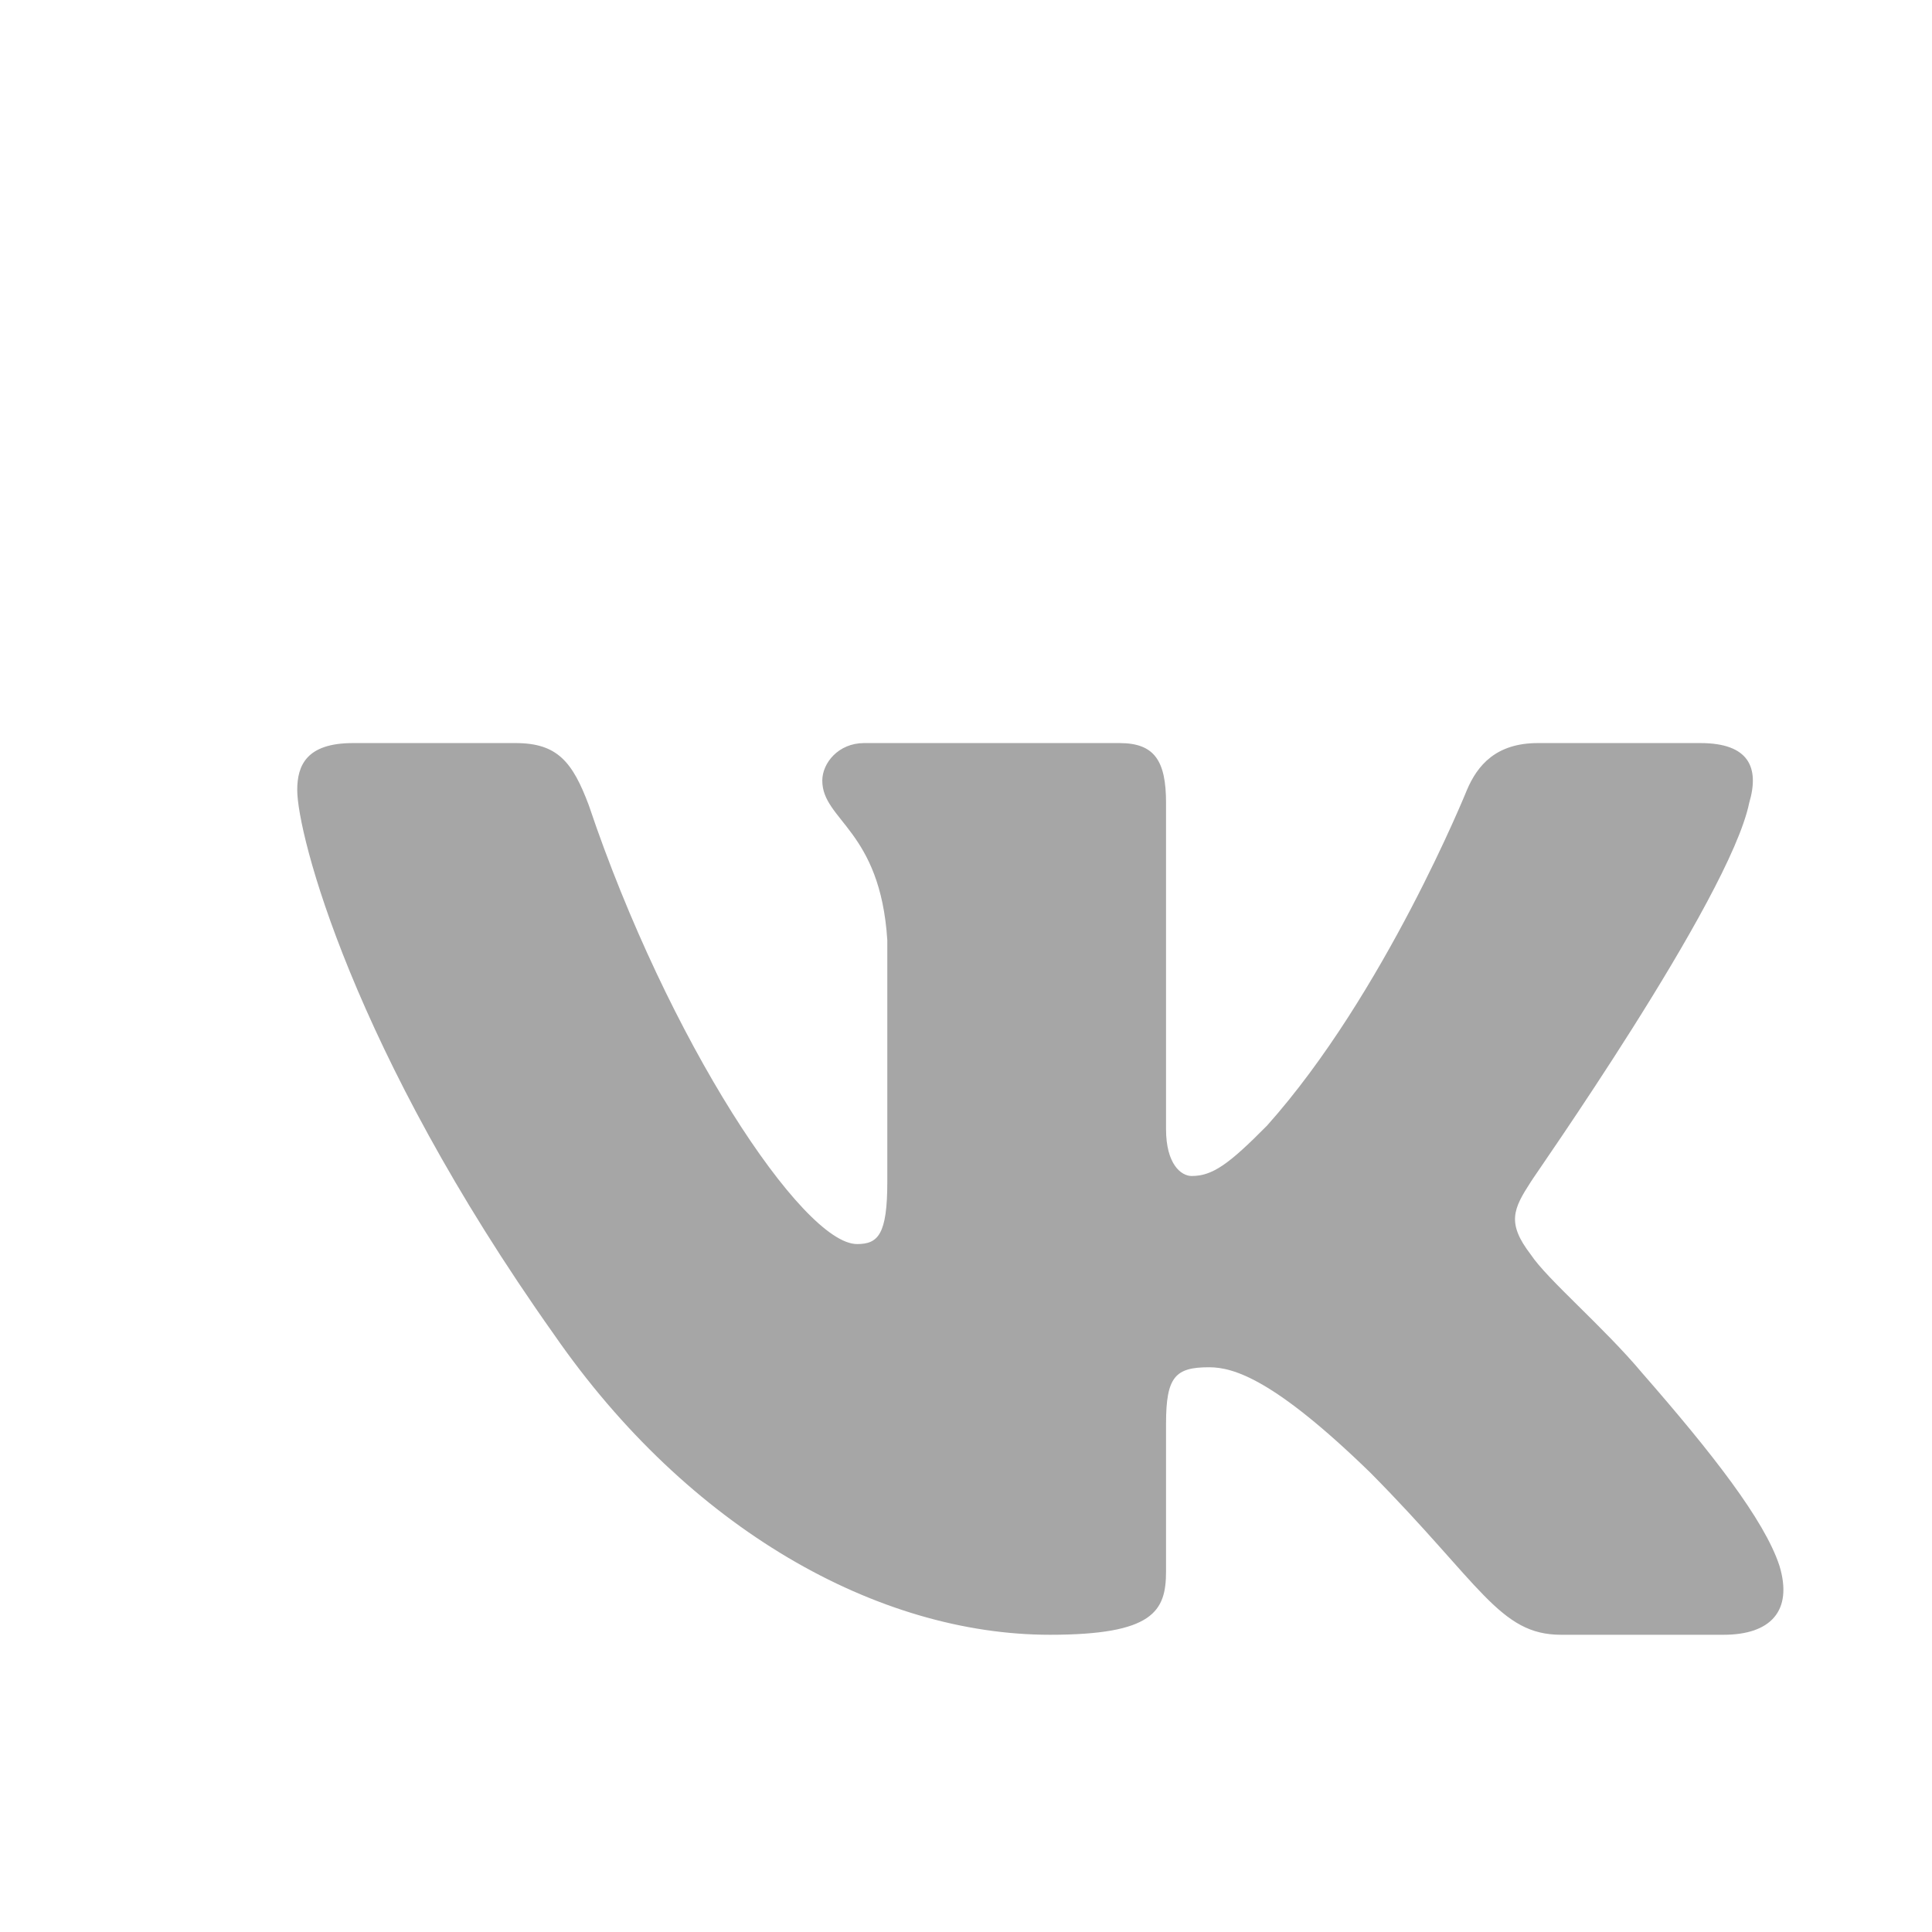
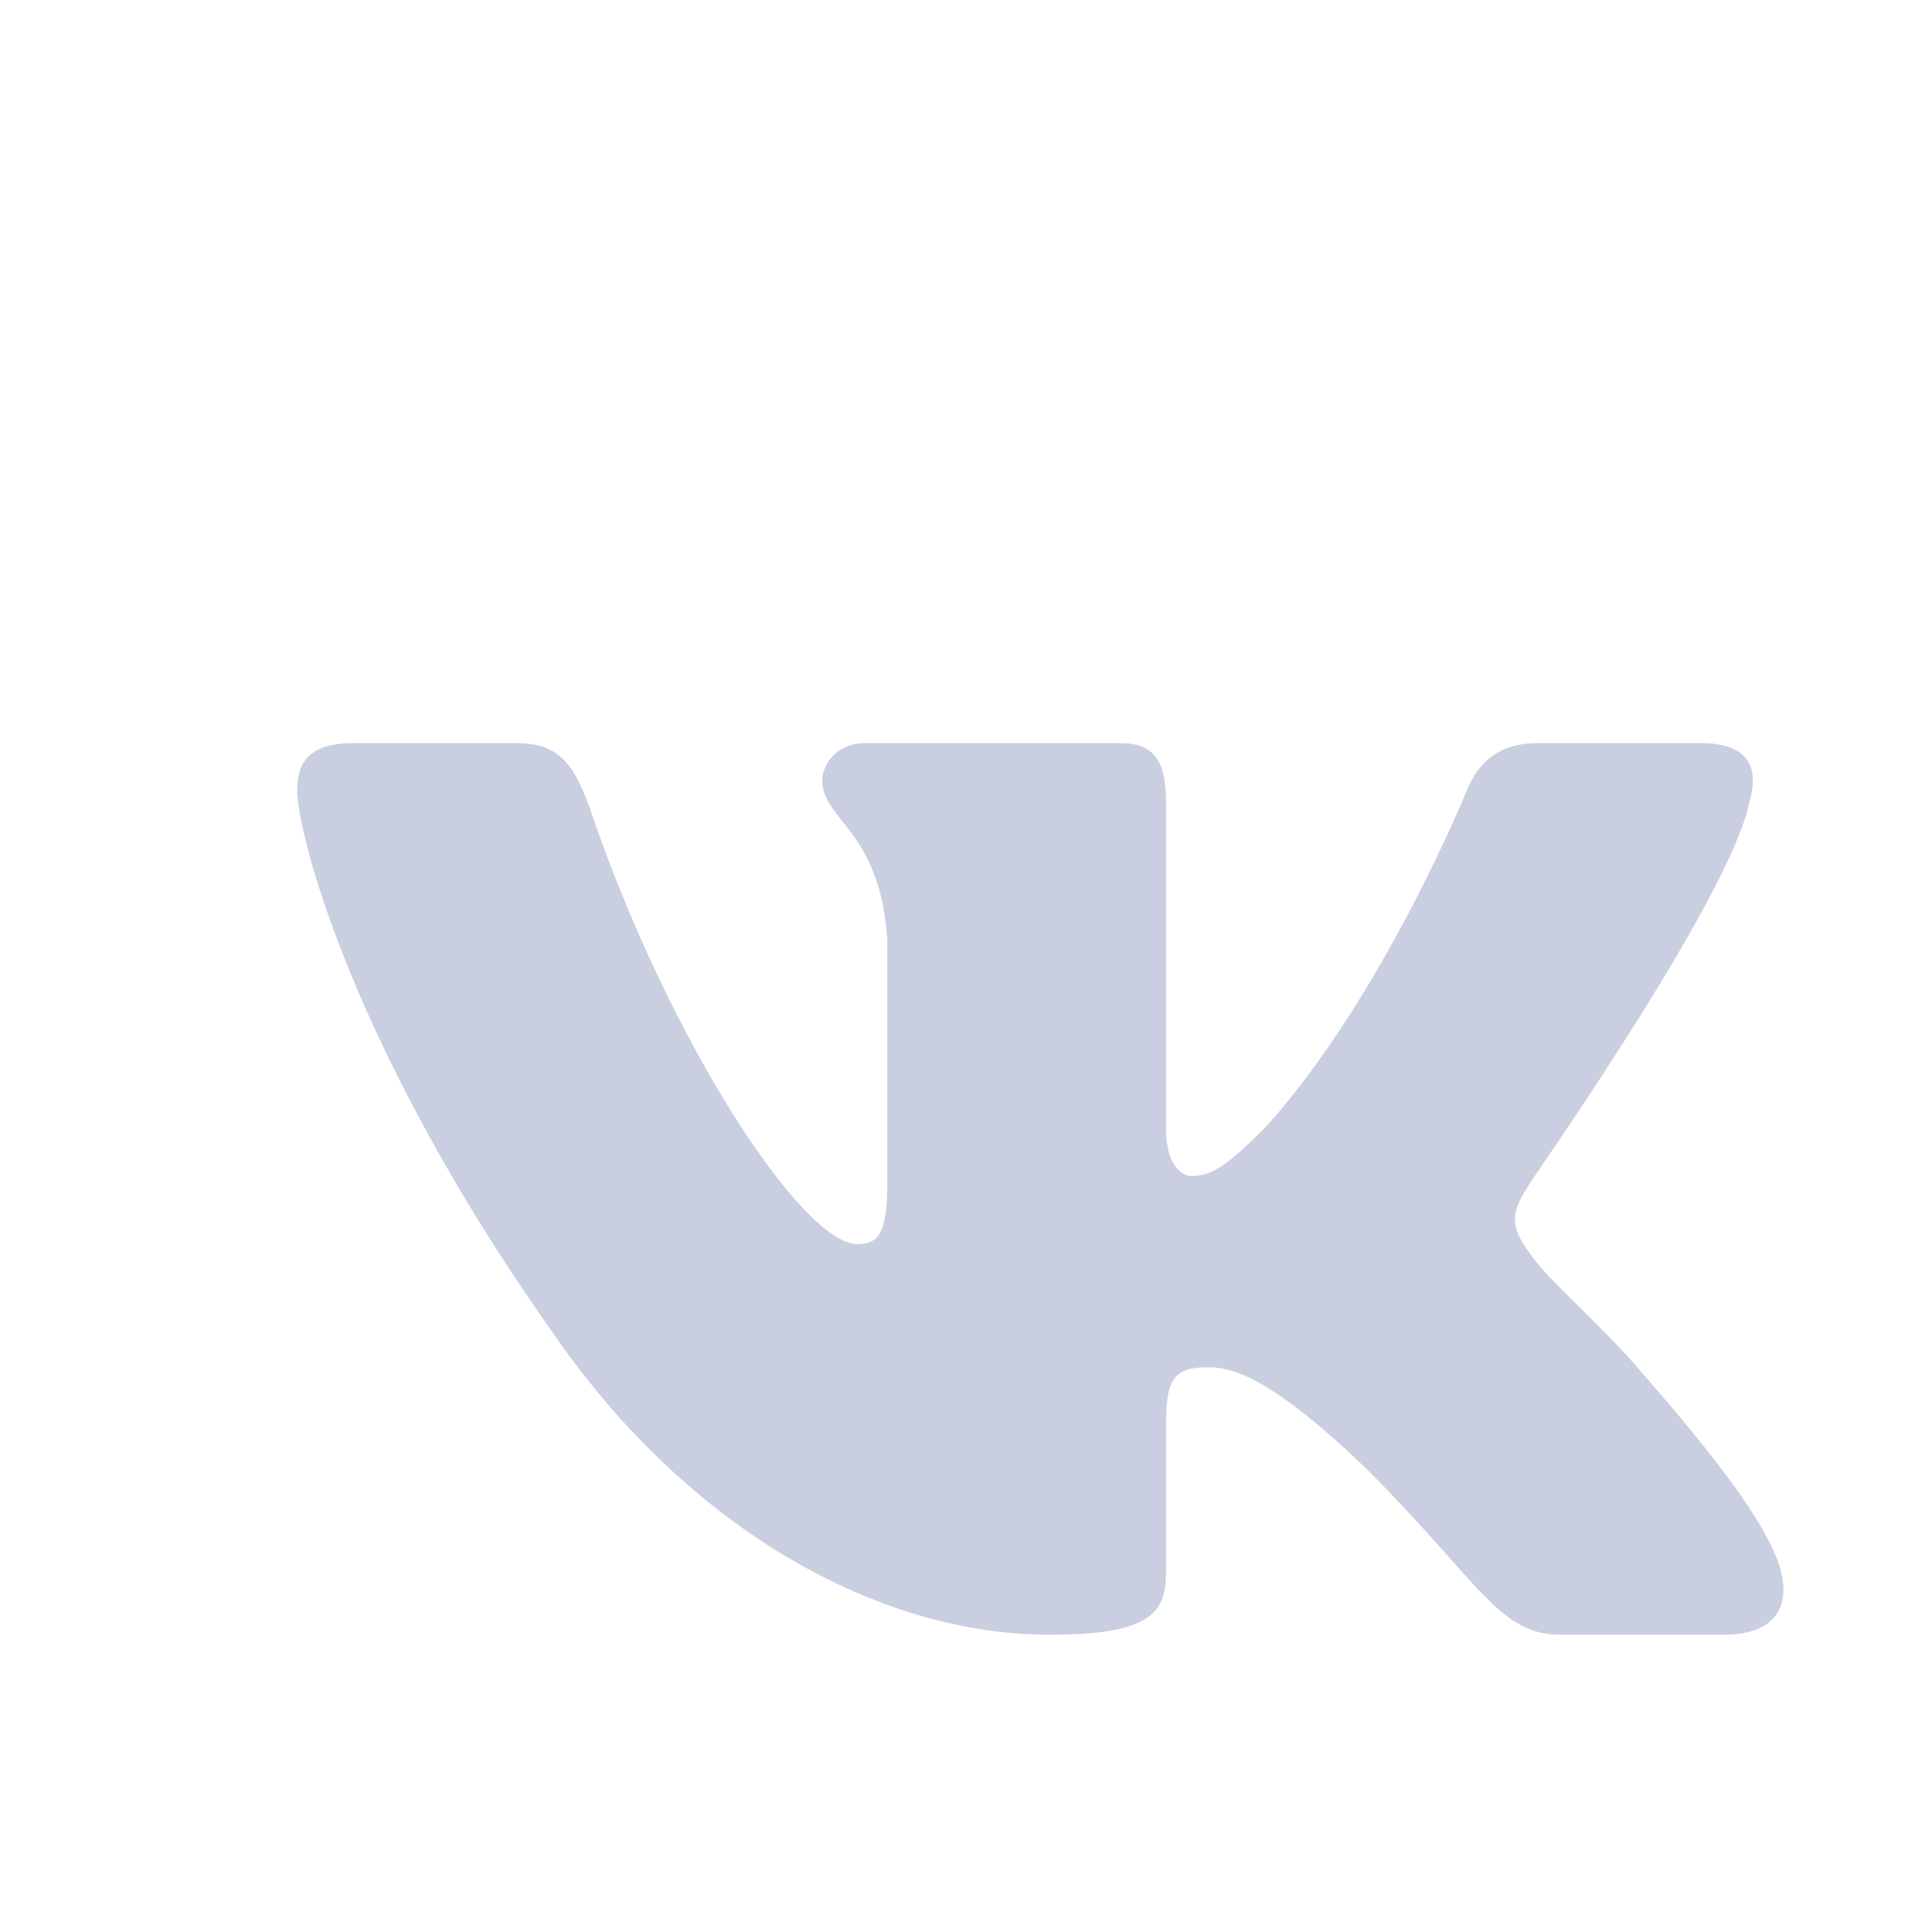
<svg xmlns="http://www.w3.org/2000/svg" width="26" height="26" viewBox="0 0 26 26" fill="none">
-   <path fill-rule="evenodd" clip-rule="evenodd" d="M23.54 10.805C23.68 10.332 23.54 10 22.883 10H20.695C20.132 10 19.882 10.3 19.741 10.632C19.741 10.632 18.631 13.379 17.052 15.147C16.537 15.668 16.318 15.826 16.036 15.826C15.896 15.826 15.692 15.668 15.692 15.195V10.805C15.692 10.237 15.536 10 15.067 10H11.628C11.284 10 11.066 10.268 11.066 10.505C11.066 11.042 11.847 11.168 11.941 12.653V15.905C11.941 16.616 11.816 16.742 11.534 16.742C10.8 16.742 8.986 13.995 7.924 10.837C7.705 10.253 7.501 10 6.939 10H4.75C4.125 10 4 10.3 4 10.632C4 11.216 4.735 14.121 7.455 17.958C9.268 20.579 11.816 22 14.129 22C15.521 22 15.692 21.684 15.692 21.147V19.158C15.692 18.526 15.818 18.4 16.271 18.4C16.599 18.4 17.146 18.558 18.444 19.821C19.929 21.321 20.179 22 21.007 22H23.196C23.821 22 24.134 21.684 23.946 21.068C23.743 20.453 23.039 19.553 22.101 18.479C21.586 17.863 20.82 17.216 20.601 16.884C20.273 16.458 20.366 16.268 20.601 15.905C20.601 15.889 23.274 12.1 23.54 10.805Z" fill="#A6A6A6" />
+   <path fill-rule="evenodd" clip-rule="evenodd" d="M23.54 10.805C23.68 10.332 23.54 10 22.883 10H20.695C20.132 10 19.882 10.3 19.741 10.632C19.741 10.632 18.631 13.379 17.052 15.147C16.537 15.668 16.318 15.826 16.036 15.826C15.896 15.826 15.692 15.668 15.692 15.195V10.805C15.692 10.237 15.536 10 15.067 10H11.628C11.284 10 11.066 10.268 11.066 10.505C11.066 11.042 11.847 11.168 11.941 12.653V15.905C11.941 16.616 11.816 16.742 11.534 16.742C10.8 16.742 8.986 13.995 7.924 10.837C7.705 10.253 7.501 10 6.939 10H4.75C4.125 10 4 10.3 4 10.632C4 11.216 4.735 14.121 7.455 17.958C9.268 20.579 11.816 22 14.129 22C15.521 22 15.692 21.684 15.692 21.147V19.158C15.692 18.526 15.818 18.4 16.271 18.4C16.599 18.4 17.146 18.558 18.444 19.821C19.929 21.321 20.179 22 21.007 22H23.196C23.821 22 24.134 21.684 23.946 21.068C23.743 20.453 23.039 19.553 22.101 18.479C21.586 17.863 20.82 17.216 20.601 16.884C20.273 16.458 20.366 16.268 20.601 15.905C20.601 15.889 23.274 12.1 23.54 10.805Z" fill="#c9cfe1" />
</svg>
